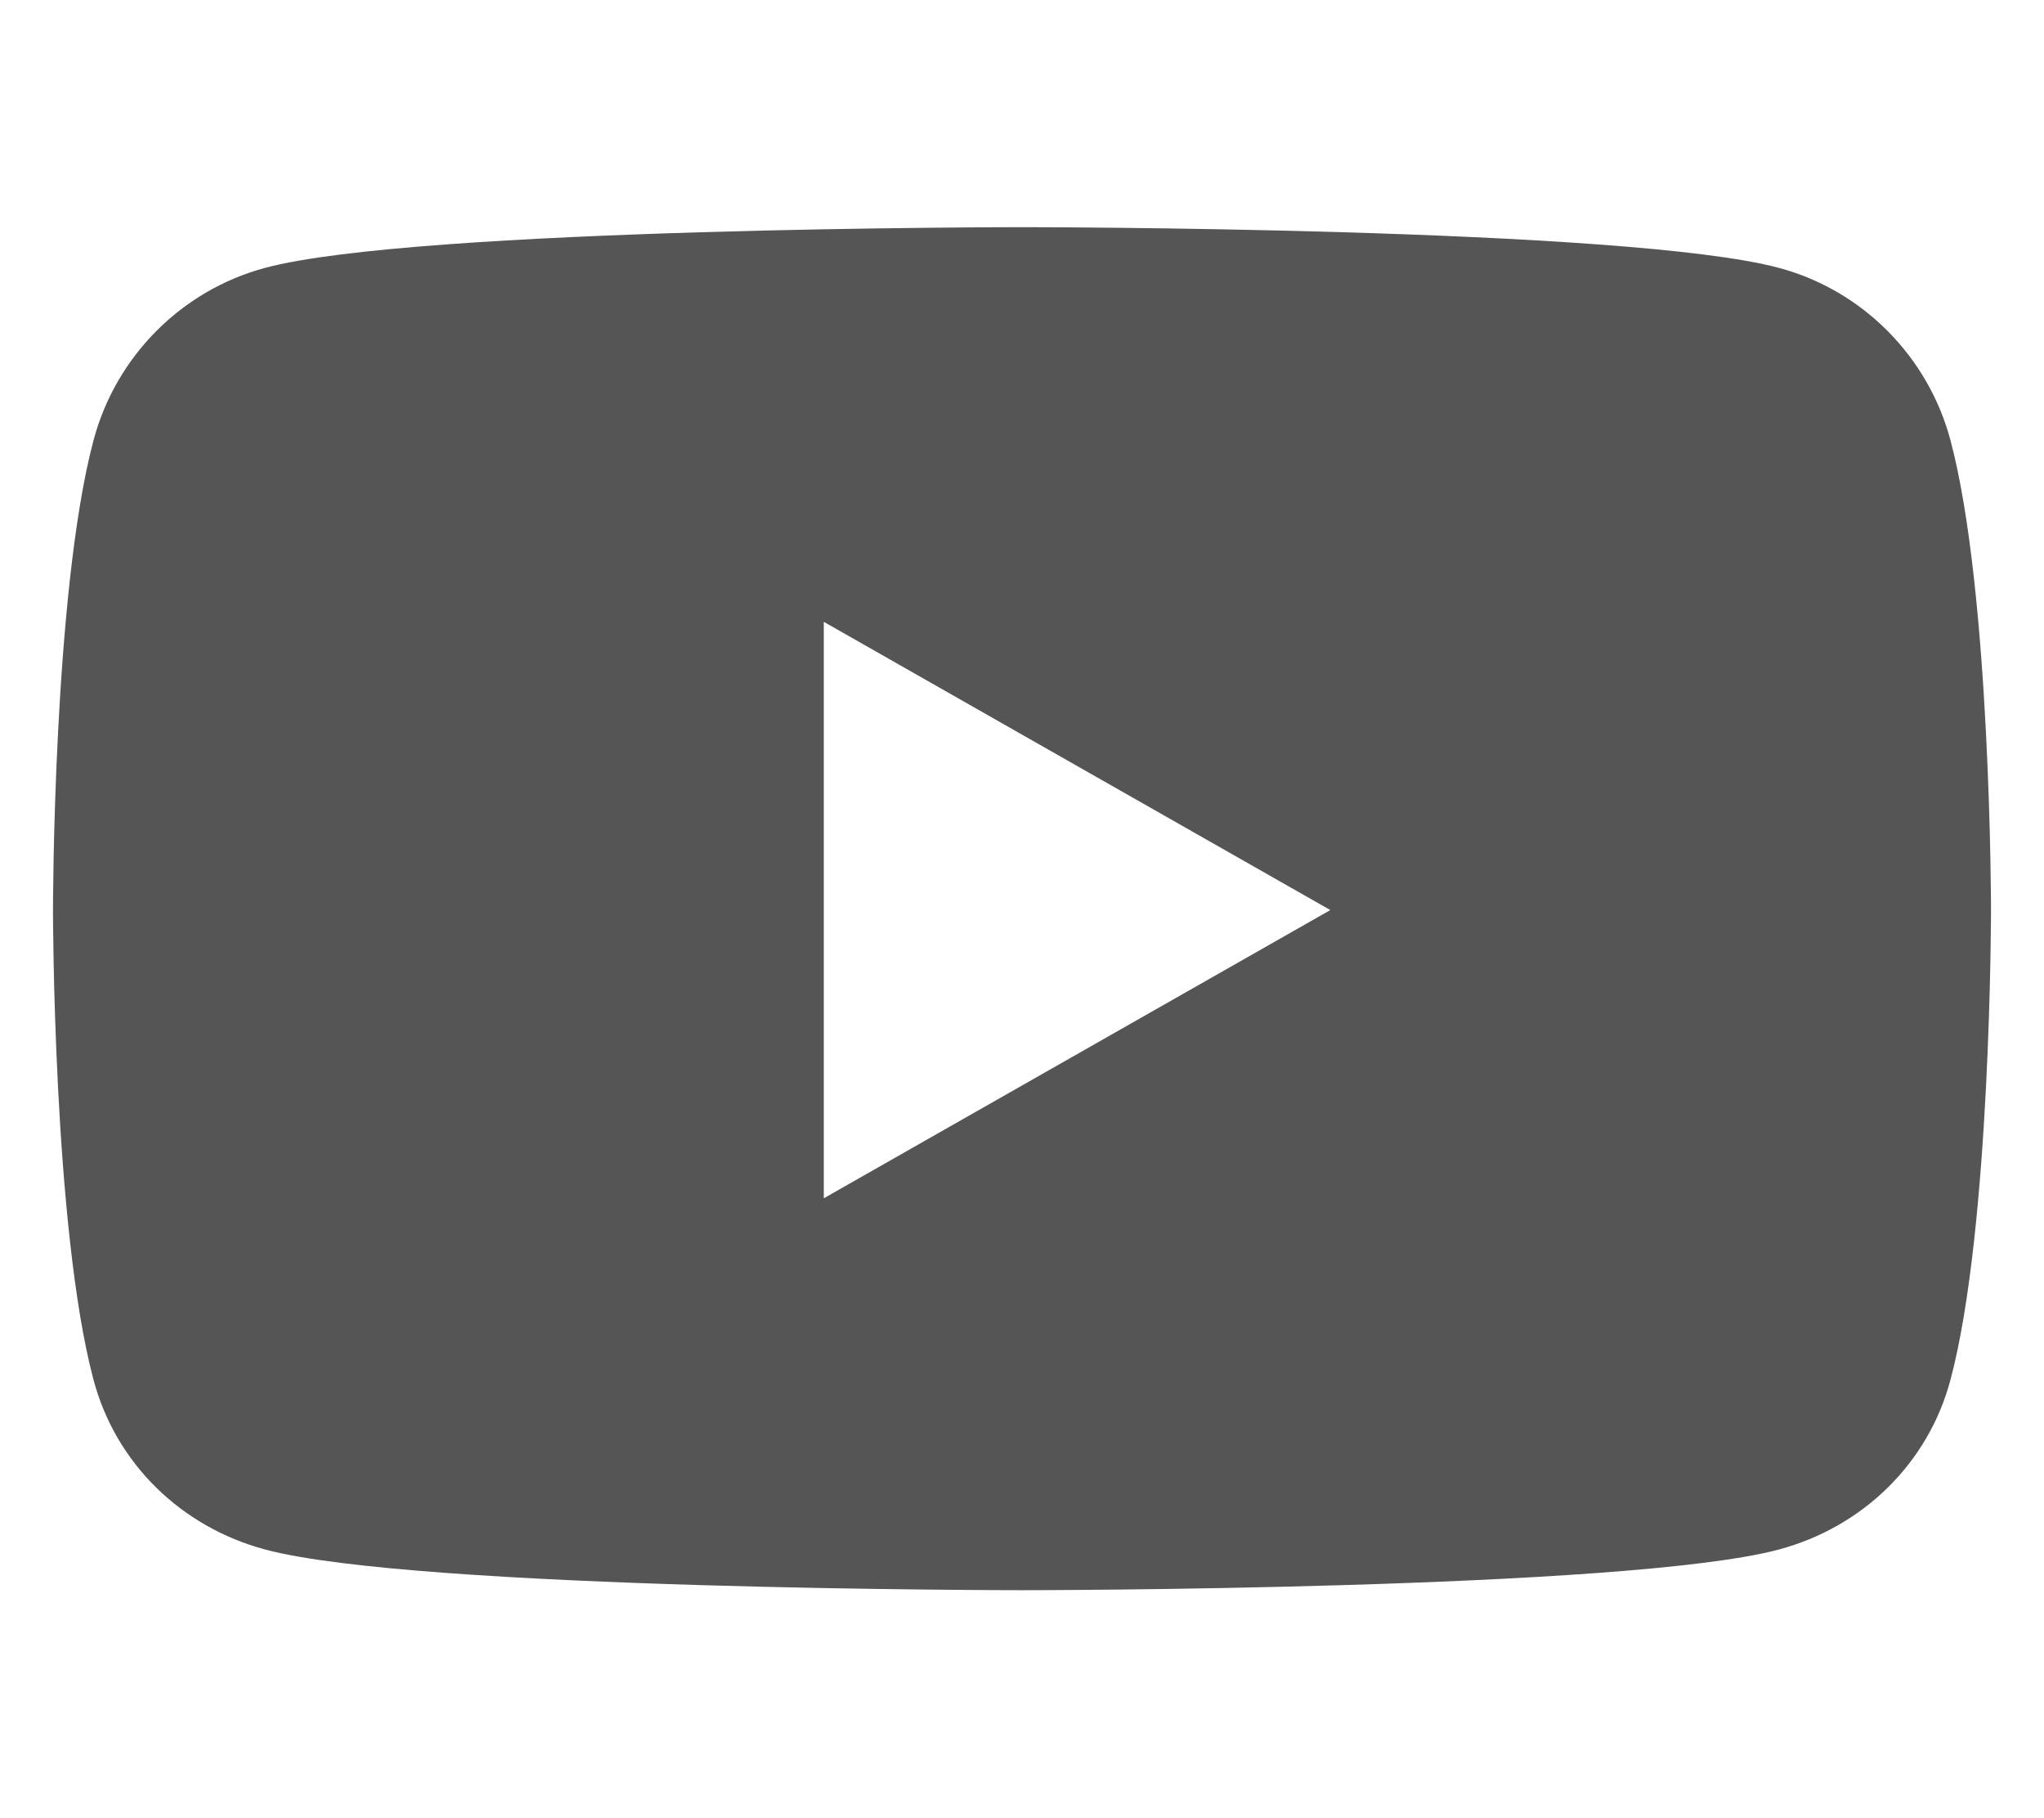
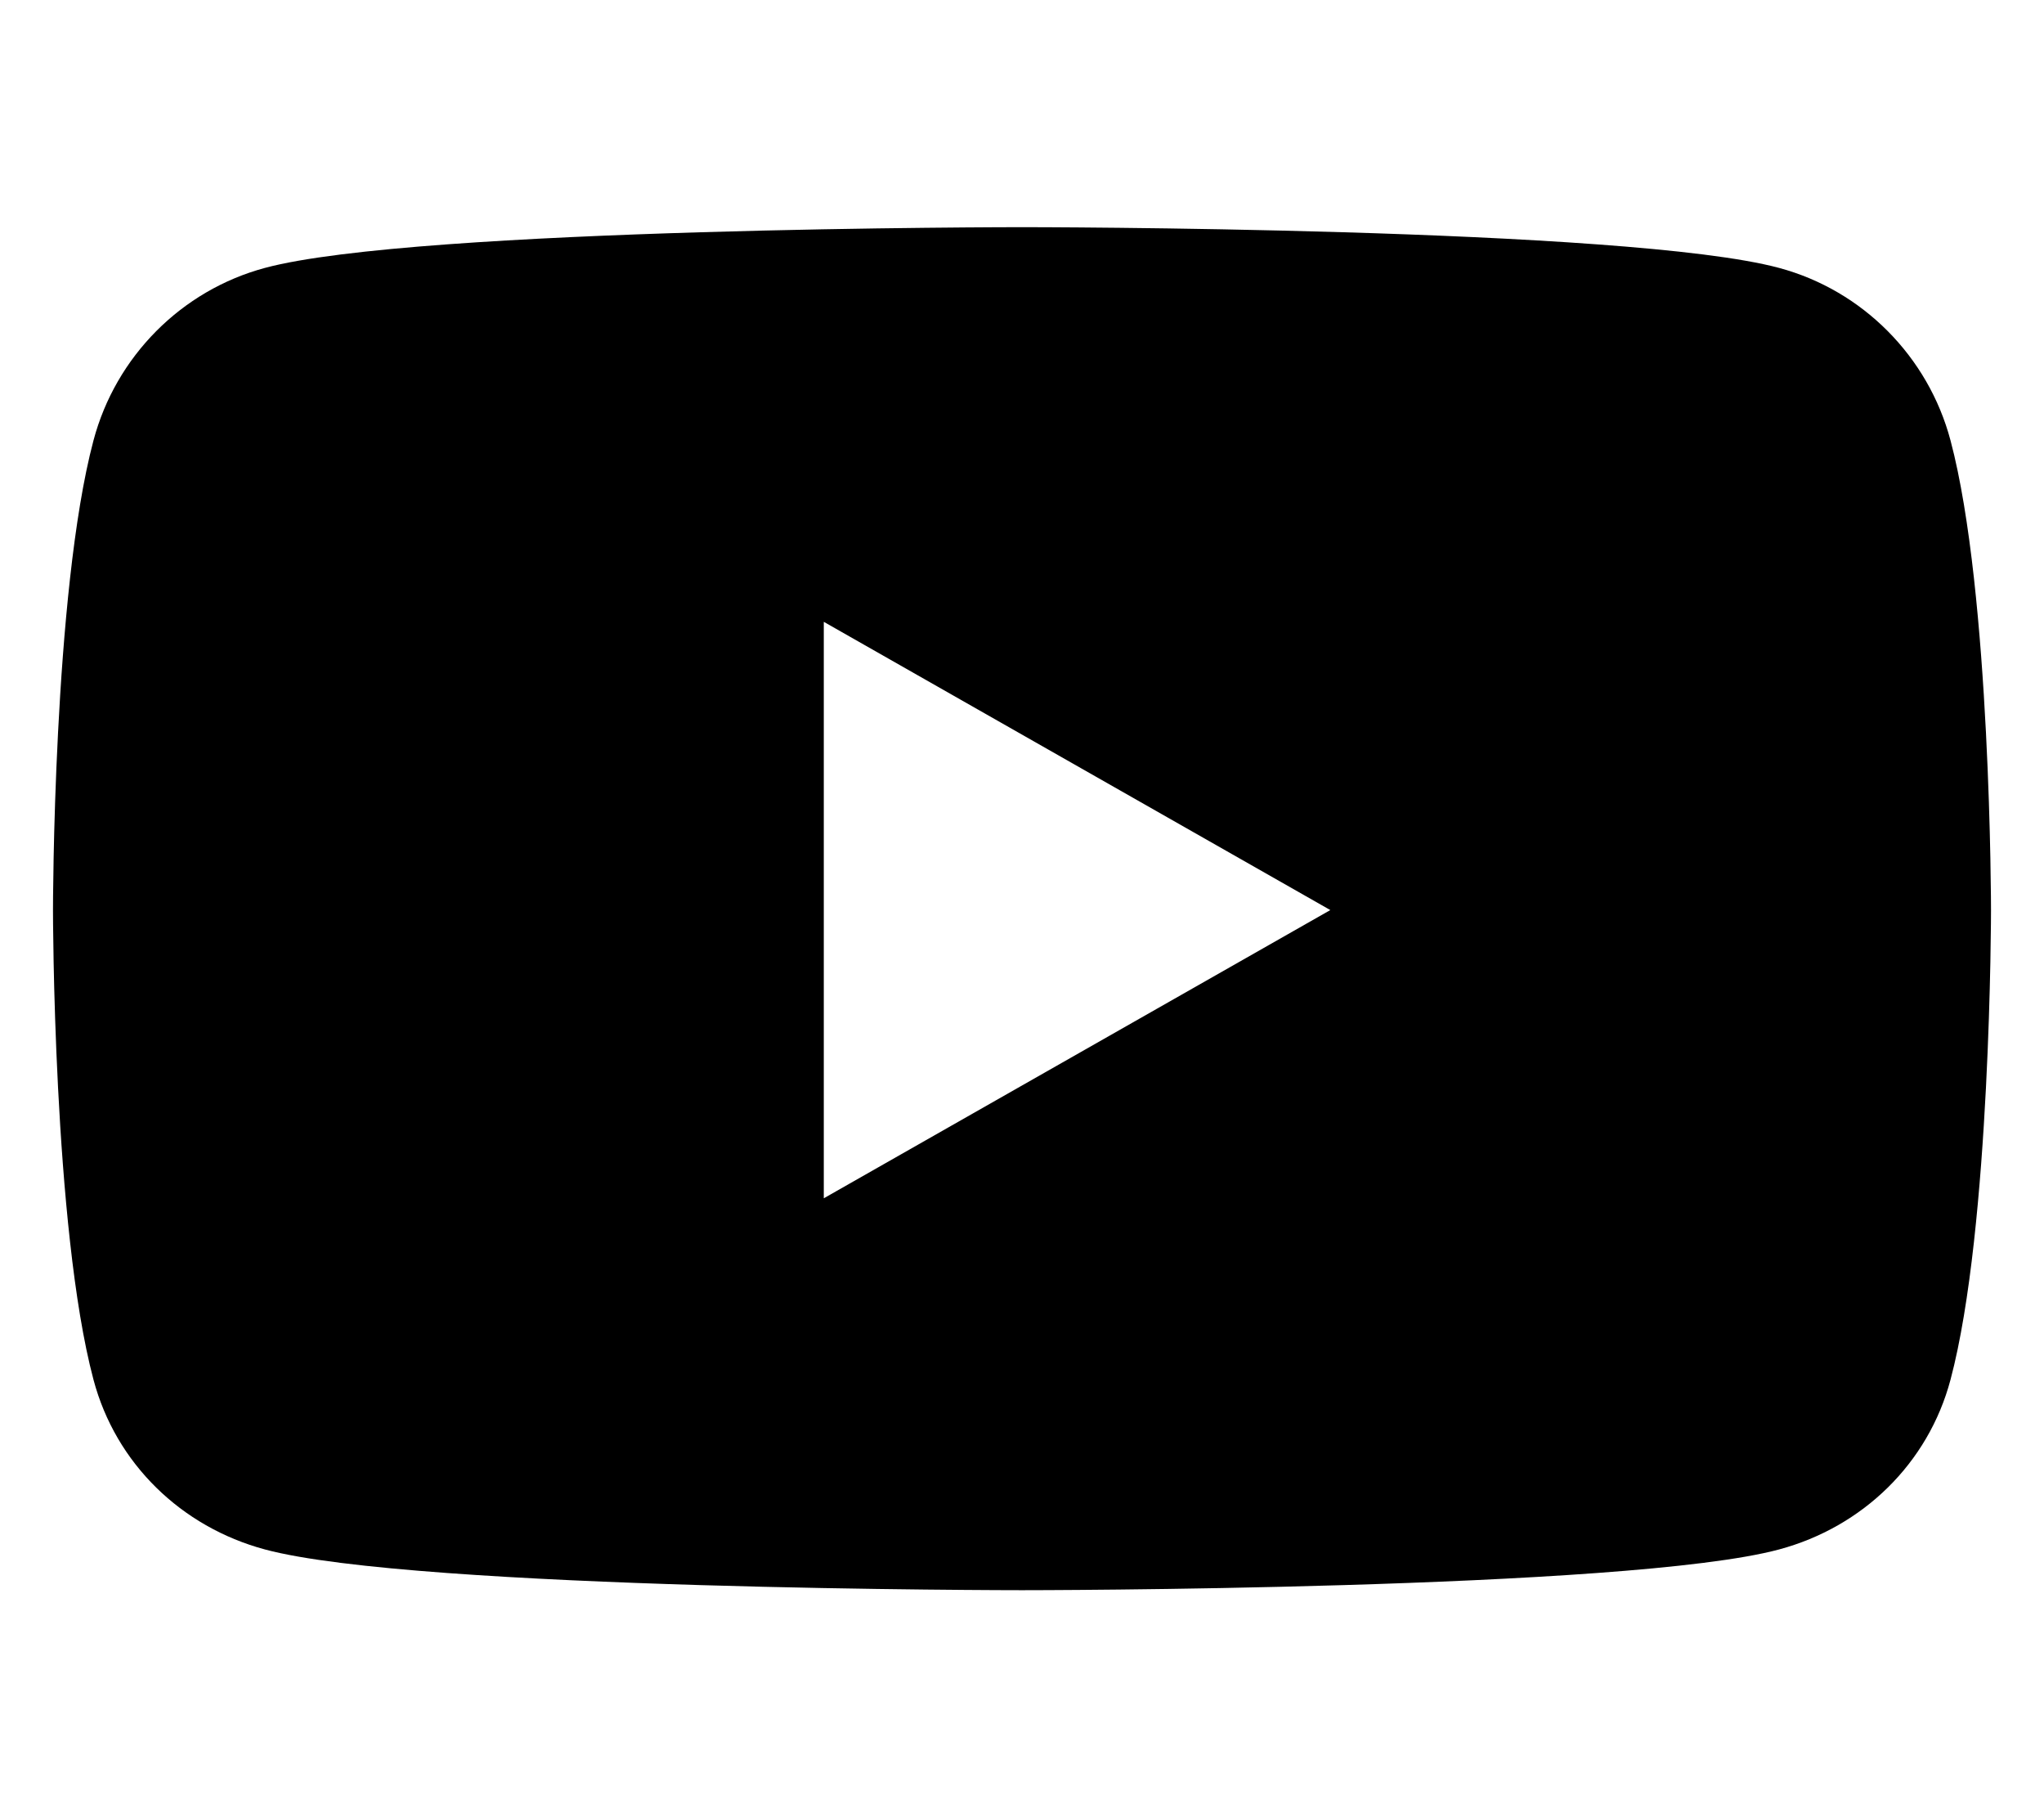
- <svg xmlns="http://www.w3.org/2000/svg" style="fill:#555;" viewBox="0 0 576 512">
+ <svg xmlns="http://www.w3.org/2000/svg" viewBox="0 0 576 512">
  <path d="M549.655 124.083c-6.281-23.65-24.787-42.276-48.284-48.597C458.781 64 288 64 288 64S117.22 64 74.629 75.486c-23.497 6.322-42.003 24.947-48.284 48.597-11.412 42.867-11.412 132.305-11.412 132.305s0 89.438 11.412 132.305c6.281 23.65 24.787 41.5 48.284 47.821C117.22 448 288 448 288 448s170.78 0 213.371-11.486c23.497-6.321 42.003-24.171 48.284-47.821 11.412-42.867 11.412-132.305 11.412-132.305s0-89.438-11.412-132.305zm-317.51 213.508V175.185l142.739 81.205-142.739 81.201z" />
</svg>
